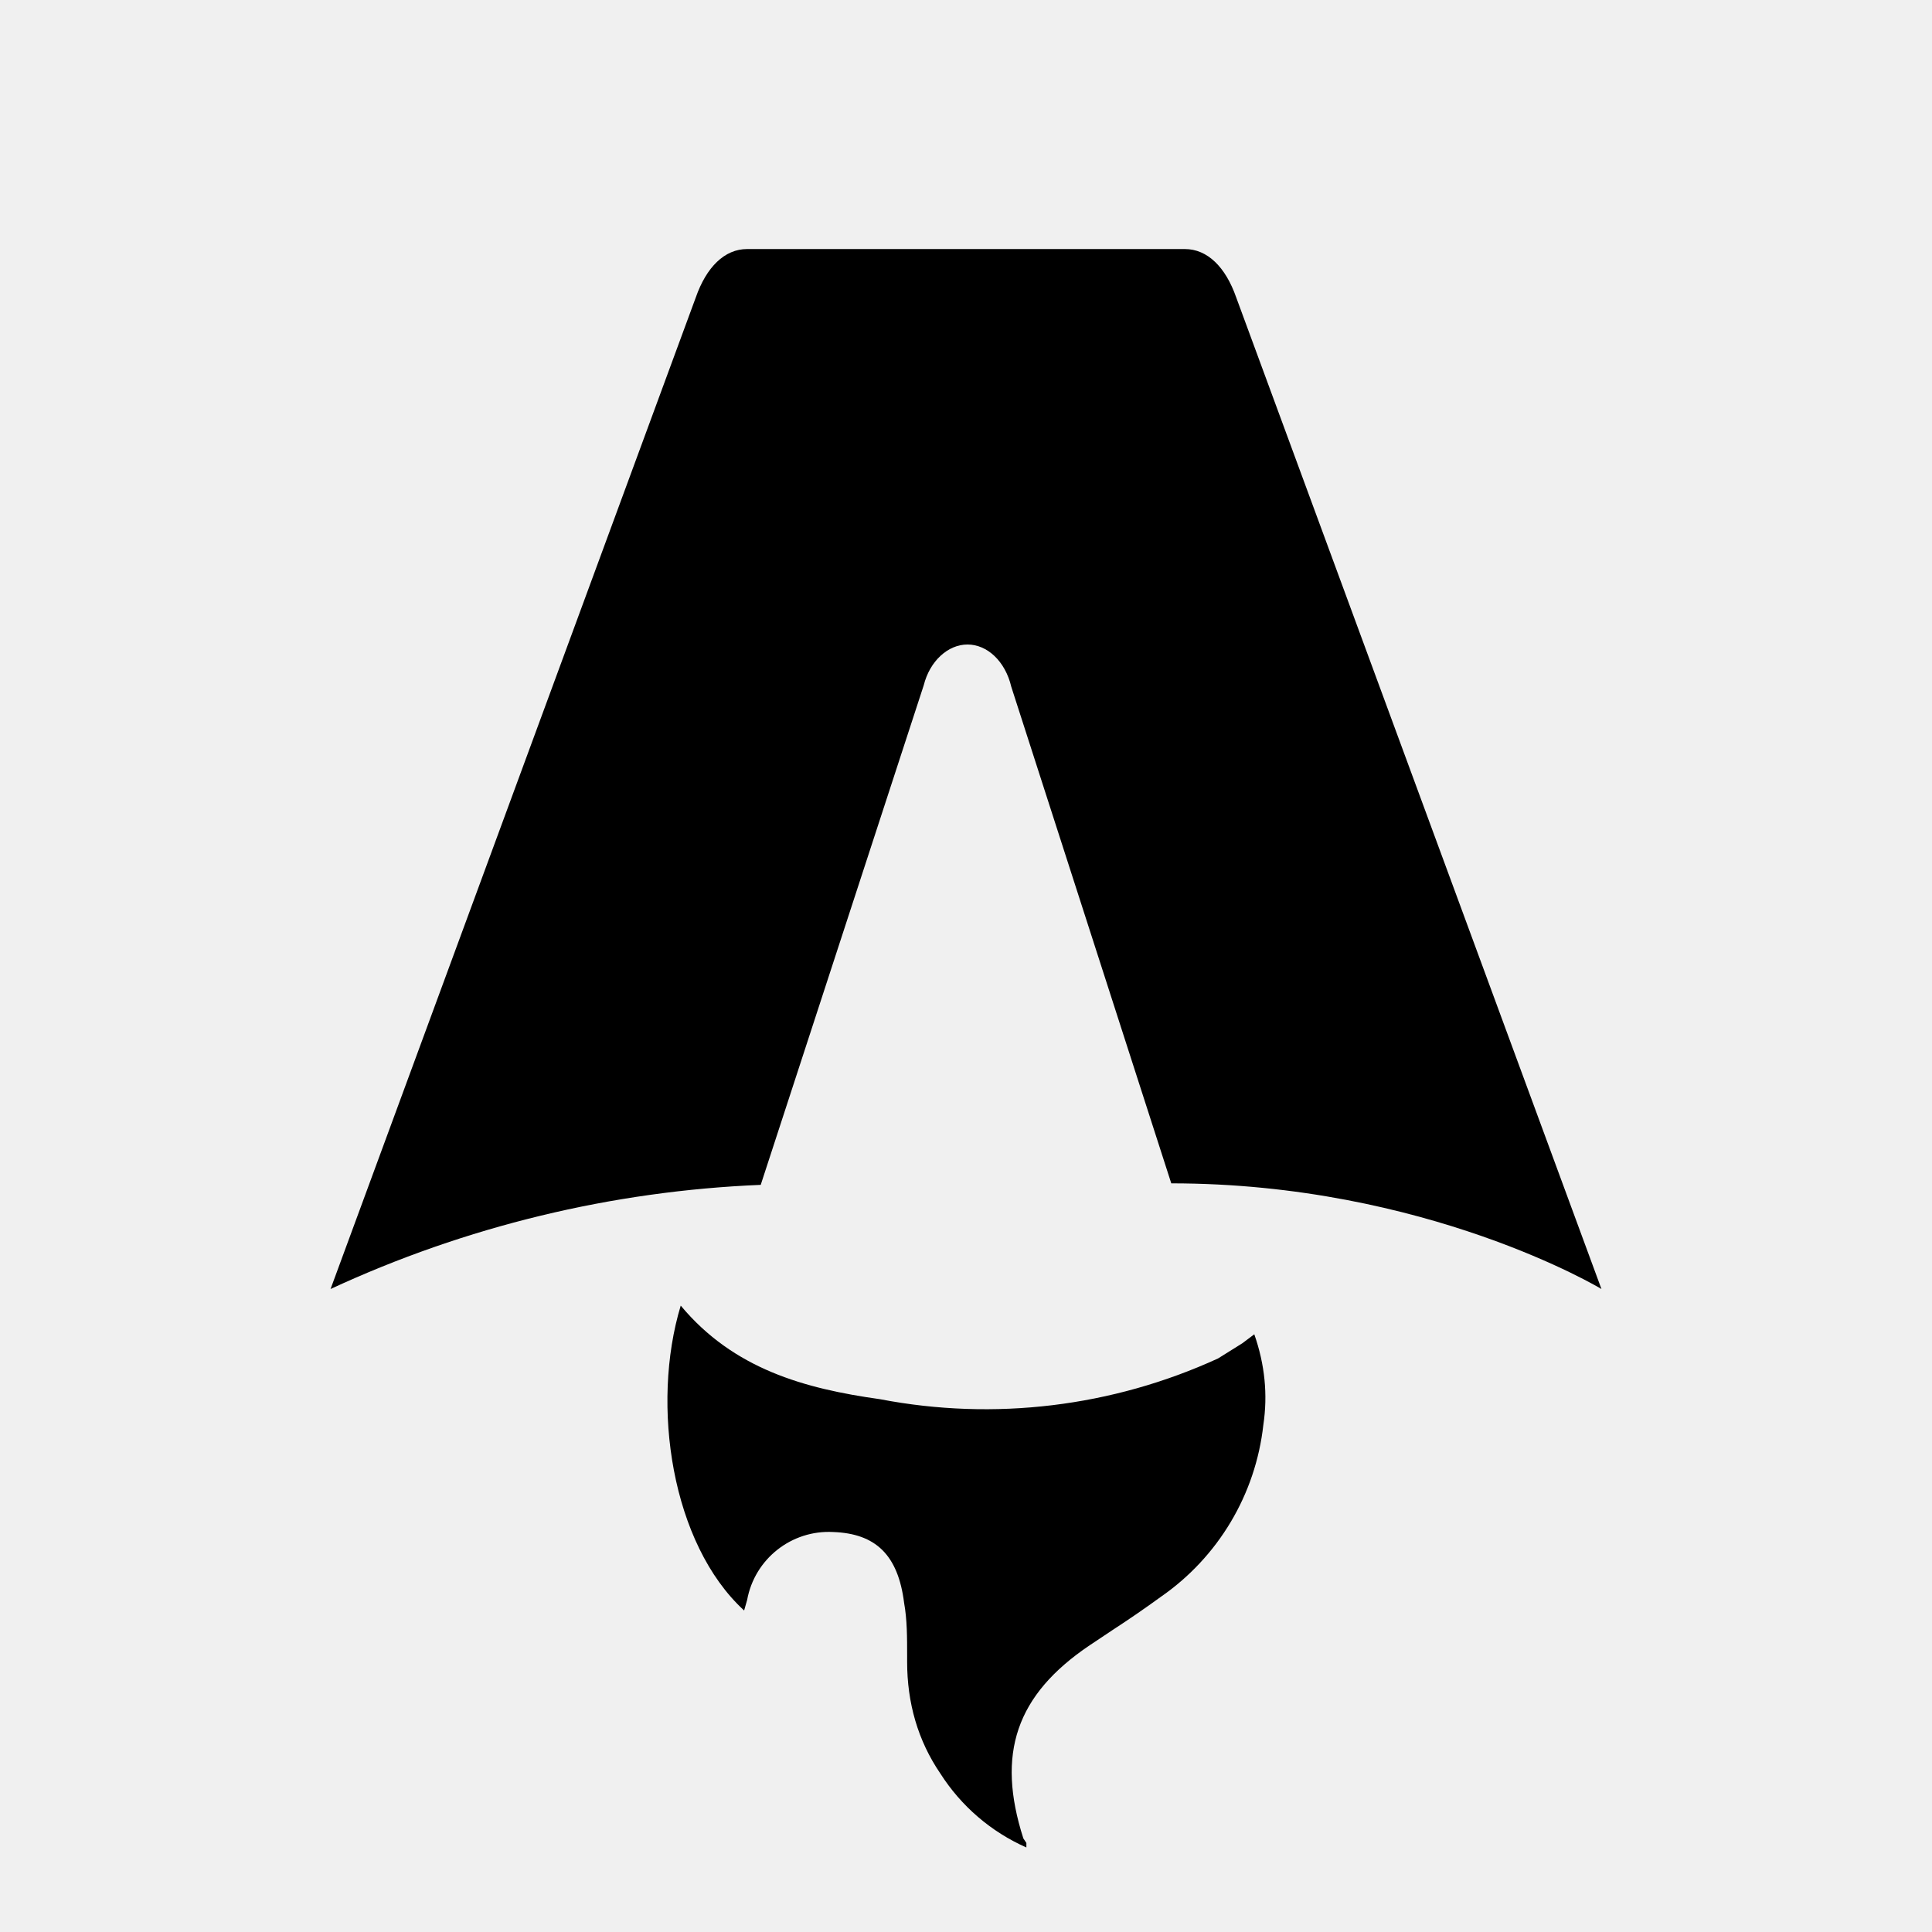
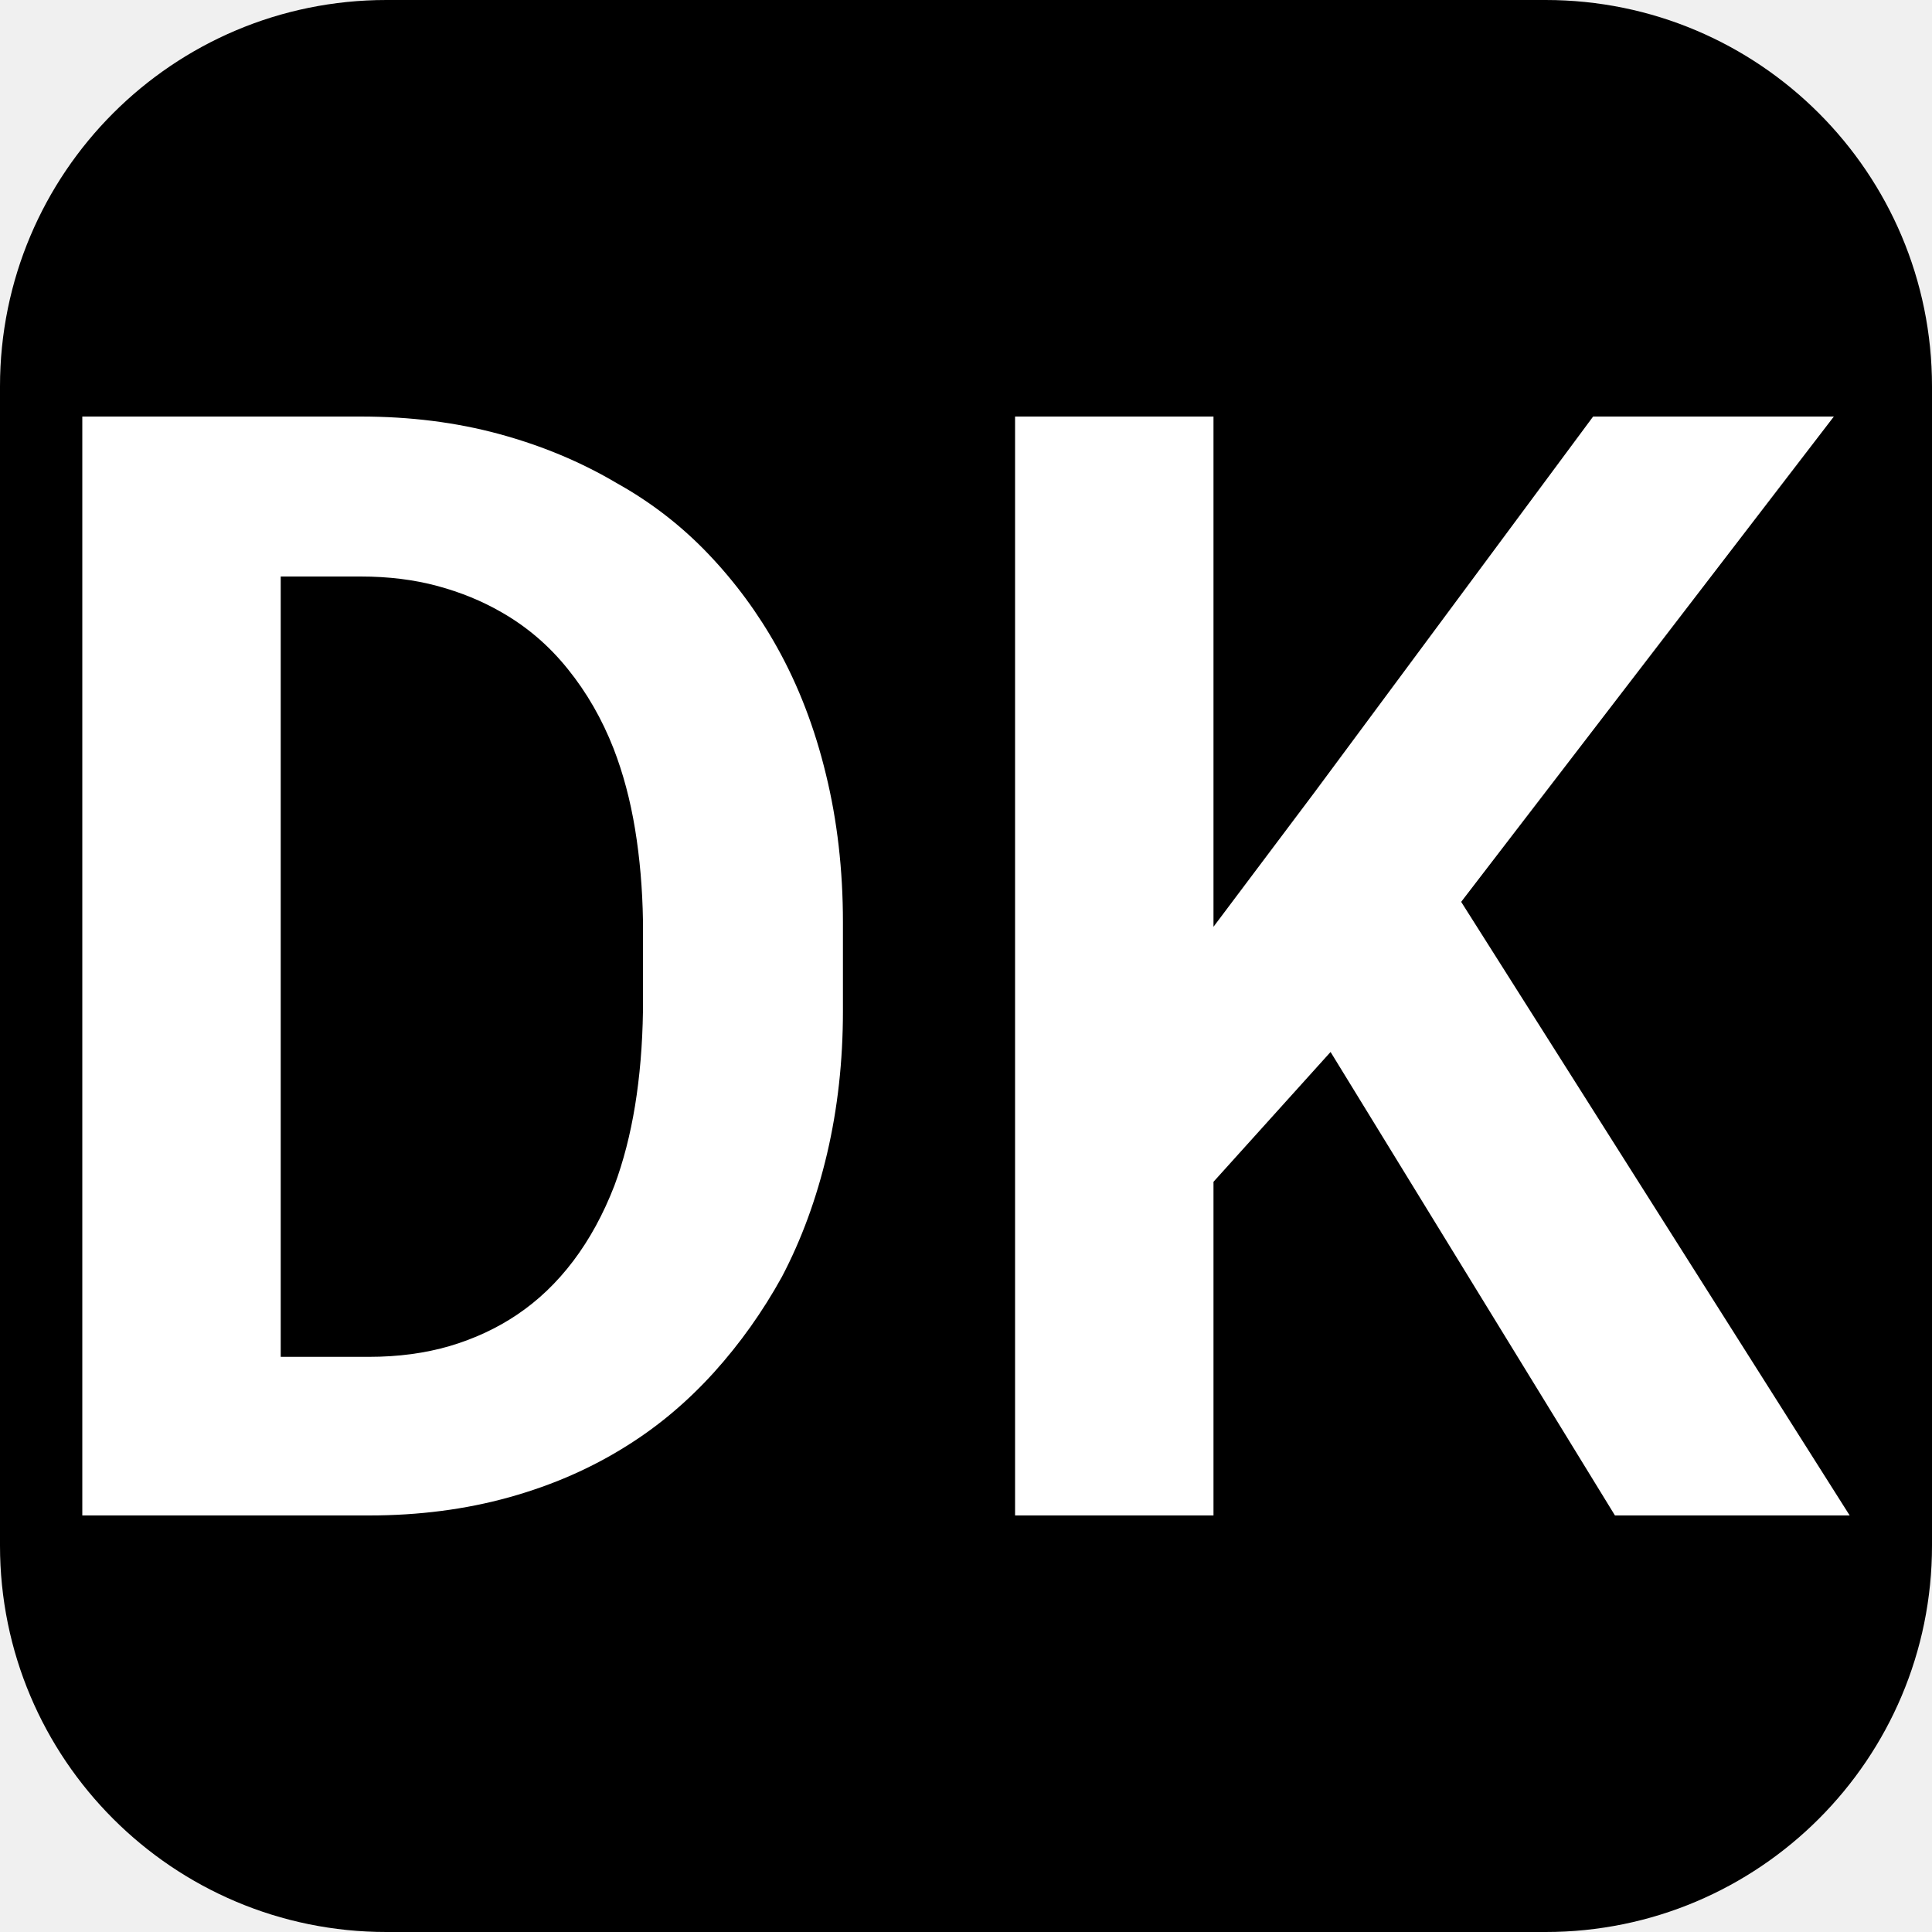
- <svg xmlns="http://www.w3.org/2000/svg" fill="none" viewBox="0 0 128 128">
-   <path d="M50.4 78.5a75.1 75.1 0 0 0-28.5 6.9l24.2-65.7c.7-2 1.9-3.2 3.4-3.2h29c1.5 0 2.7 1.2 3.4 3.2l24.2 65.7s-11.6-7-28.5-7L67 45.5c-.4-1.7-1.6-2.8-2.9-2.8-1.3 0-2.5 1.1-2.9 2.7L50.4 78.5Zm-1.1 28.2Zm-4.2-20.2c-2 6.6-.6 15.8 4.2 20.2a17.5 17.5 0 0 1 .2-.7 5.5 5.5 0 0 1 5.7-4.5c2.8.1 4.3 1.5 4.7 4.7.2 1.1.2 2.3.2 3.5v.4c0 2.7.7 5.2 2.2 7.4a13 13 0 0 0 5.7 4.9v-.3l-.2-.3c-1.8-5.6-.5-9.5 4.4-12.8l1.5-1a73 73 0 0 0 3.2-2.2 16 16 0 0 0 6.8-11.4c.3-2 .1-4-.6-6l-.8.6-1.6 1a37 37 0 0 1-22.4 2.7c-5-.7-9.7-2-13.2-6.2Z" />
-   <style>
-         path { fill: #000; }
-         @media (prefers-color-scheme: dark) {
-             path { fill: #FFF; }
-         }
-     </style>
+ <svg xmlns="http://www.w3.org/2000/svg" width="256" height="256" viewBox="0 0 100 100">
+   <rect width="100" height="100" rx="20" fill="#000000" />
+   <path fill="#fff" d="M4.26 21.56L4.26 78.44L19.10 78.44Q22.97 78.44 26.35 77.50Q29.73 76.56 32.50 74.80L32.50 74.80Q34.92 73.28 36.95 71.04Q38.98 68.79 40.47 66.09L40.47 66.09Q41.99 63.20 42.81 59.71Q43.63 56.21 43.63 52.34L43.63 52.34L43.63 47.73Q43.63 43.67 42.75 40.08Q41.88 36.48 40.23 33.52L40.23 33.52Q38.75 30.86 36.66 28.67Q34.57 26.48 31.91 25L31.91 25Q29.14 23.36 25.82 22.46Q22.50 21.56 18.67 21.56L18.67 21.56L4.26 21.56ZM14.53 70.23L14.53 29.84L18.67 29.84Q20.82 29.84 22.64 30.33Q24.45 30.82 25.94 31.68L25.94 31.68Q27.93 32.81 29.39 34.63Q30.86 36.45 31.76 38.75L31.76 38.75Q32.50 40.66 32.87 42.91Q33.24 45.16 33.28 47.66L33.28 47.66L33.28 52.34Q33.24 54.96 32.87 57.23Q32.50 59.49 31.80 61.37L31.80 61.37Q30.94 63.59 29.67 65.27Q28.40 66.95 26.76 68.05L26.76 68.05Q25.20 69.10 23.28 69.67Q21.37 70.23 19.10 70.23L19.10 70.23L14.53 70.23ZM62.81 61.17L68.87 54.45L83.59 78.44L95.74 78.44L75.63 46.68L94.92 21.56L82.46 21.56L68.01 41.05L62.81 47.97L62.81 21.56L52.54 21.56L52.54 78.44L62.81 78.44L62.81 61.17Z" />
</svg>
